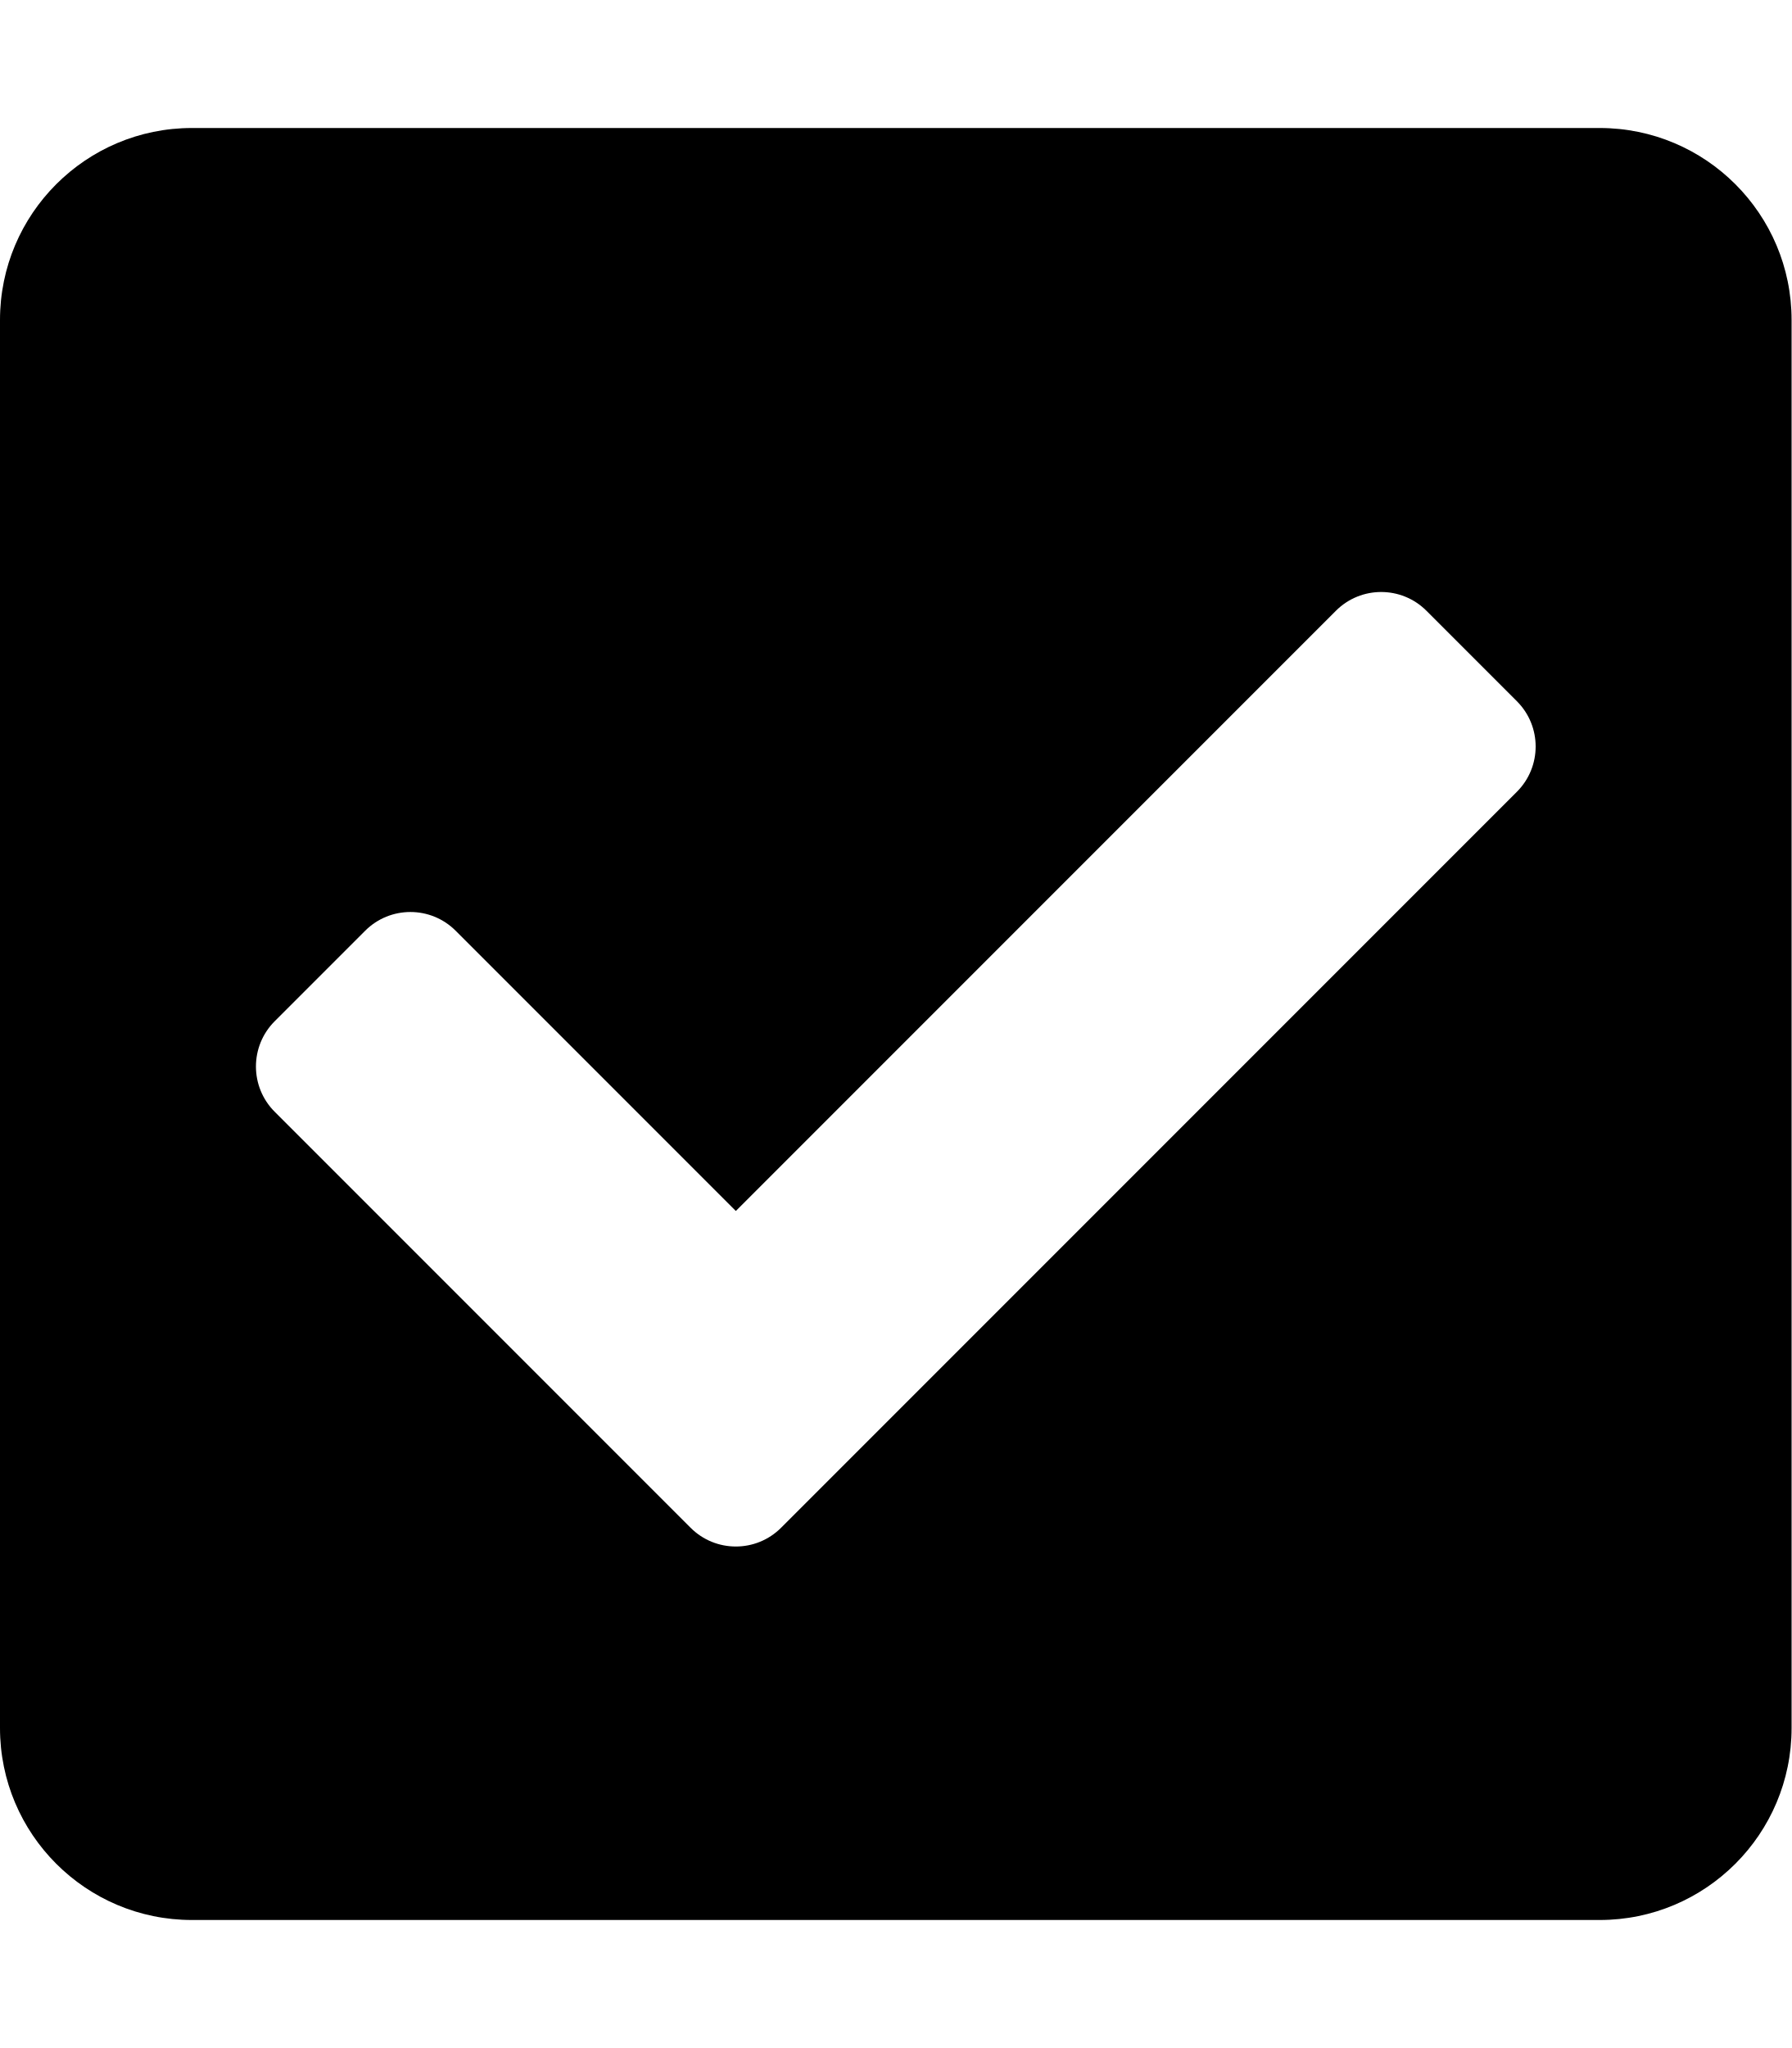
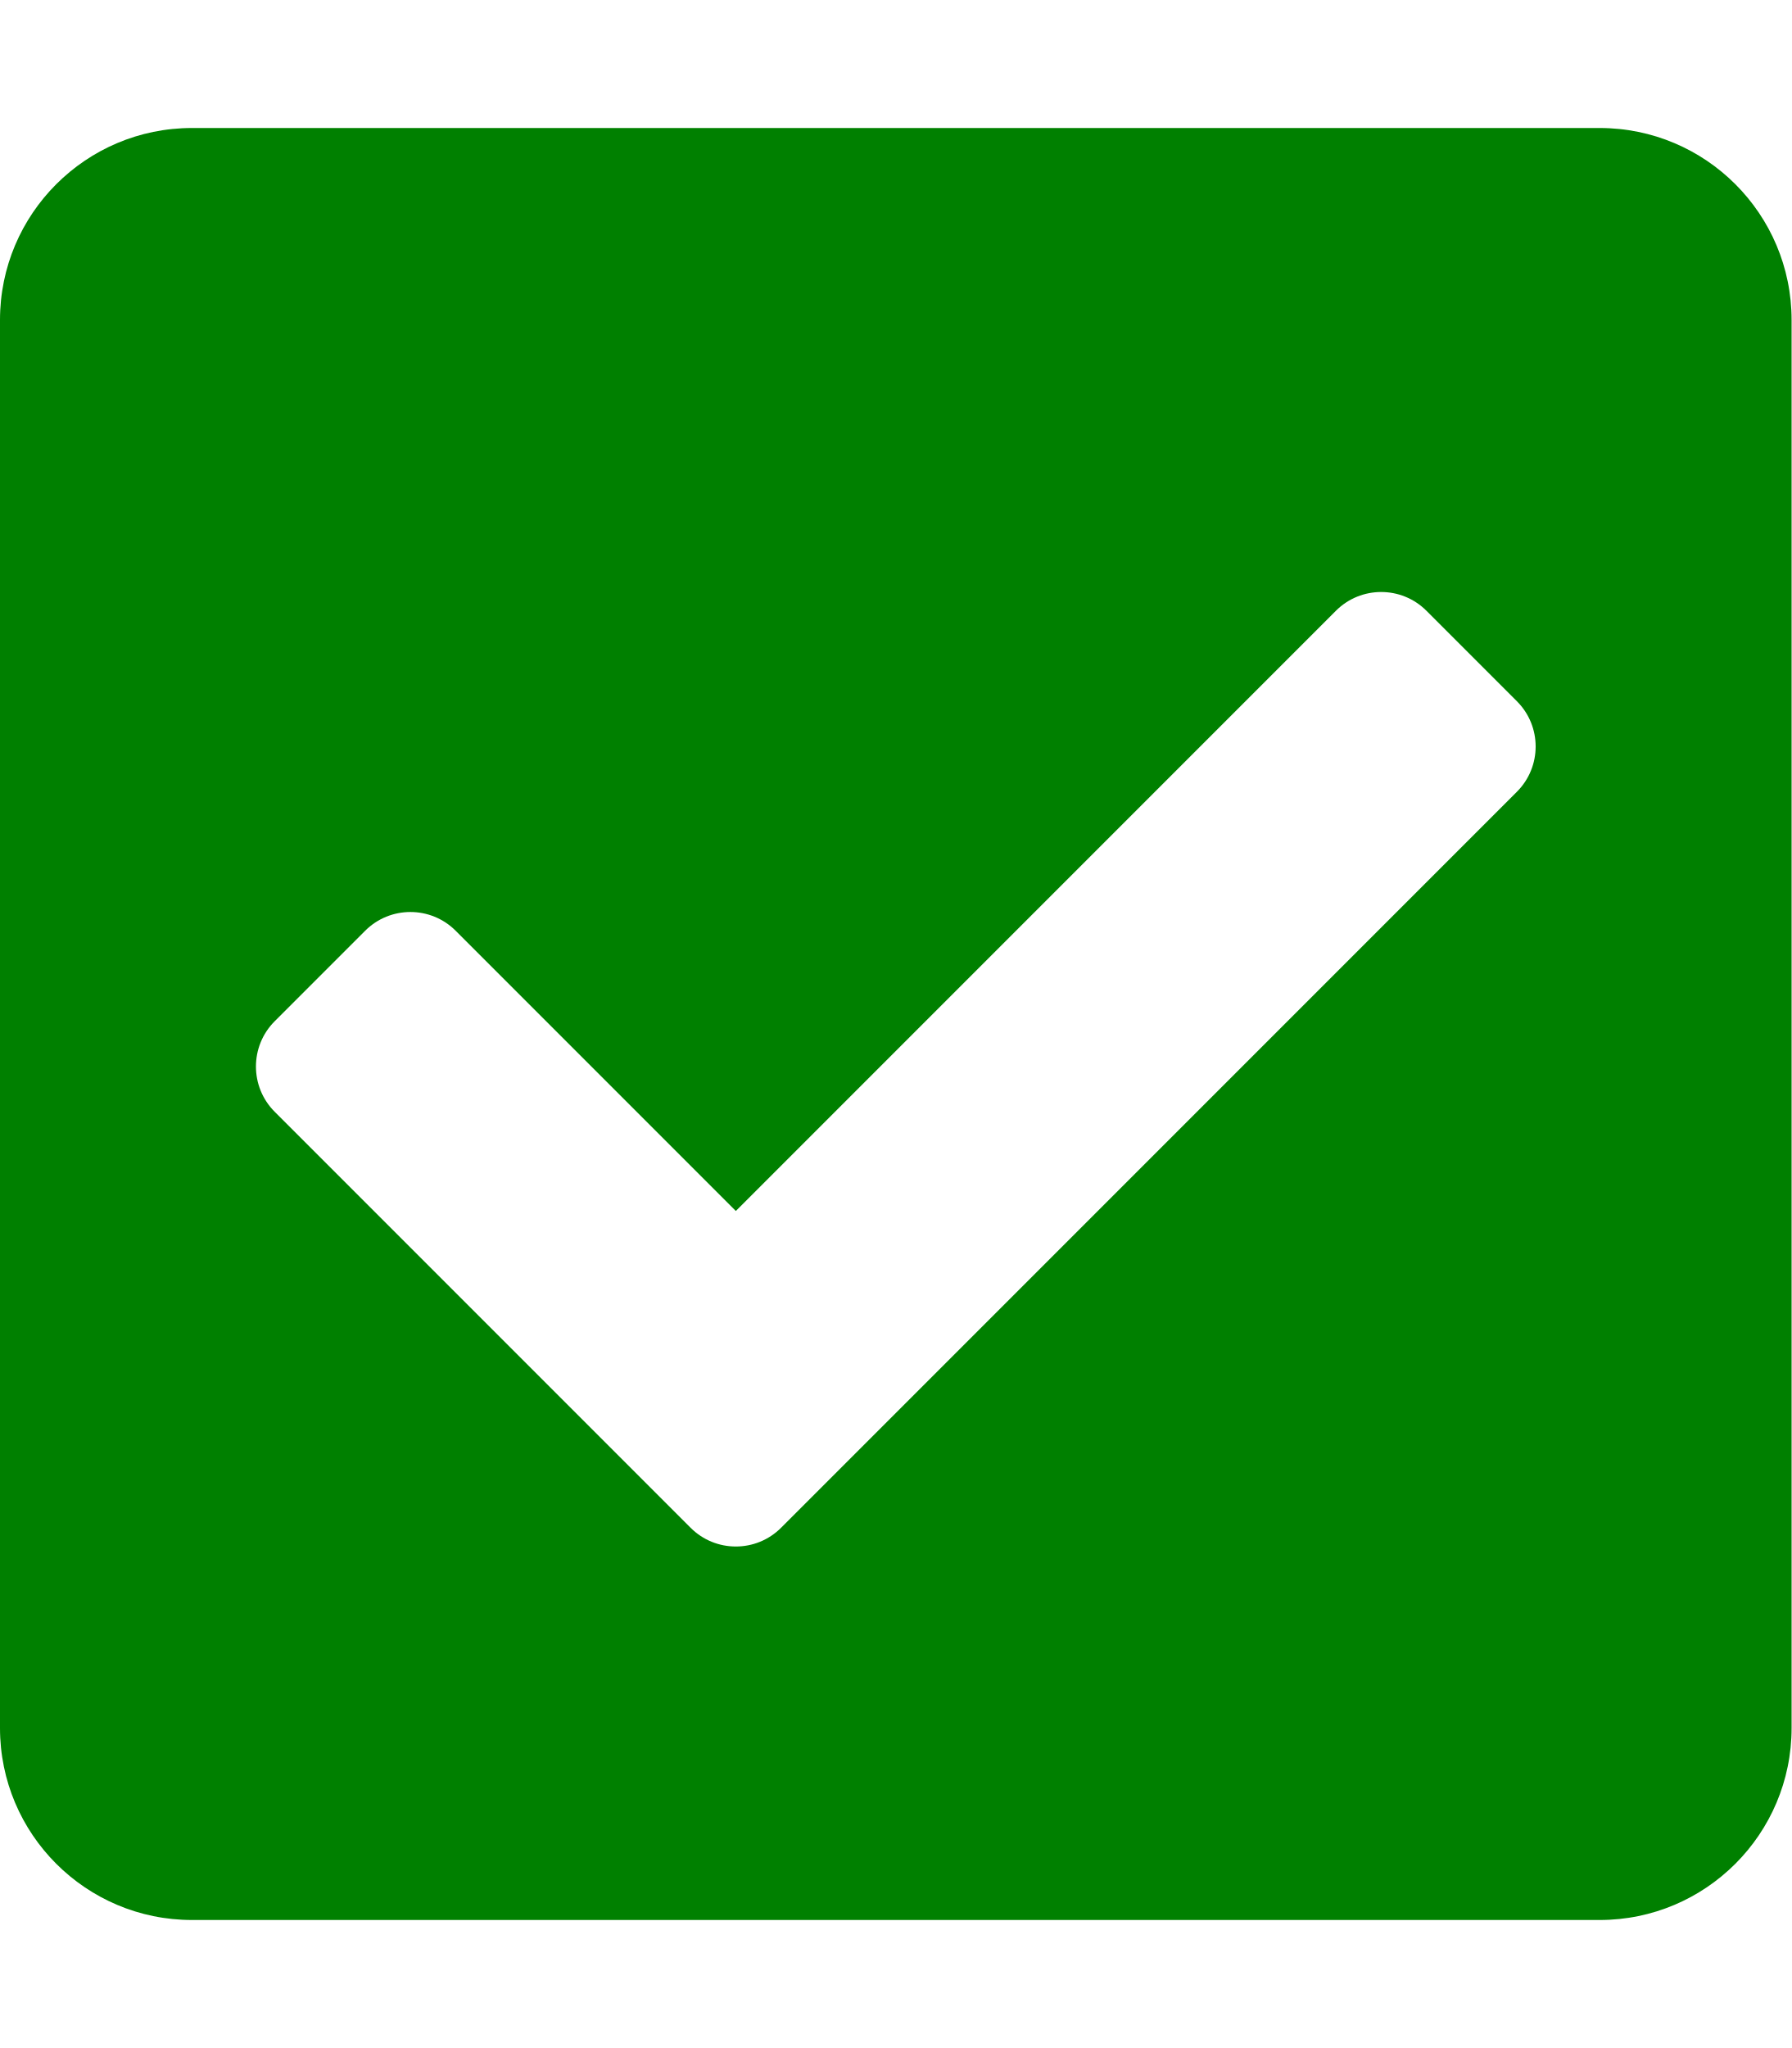
<svg xmlns="http://www.w3.org/2000/svg" aria-hidden="true" focusable="false" data-prefix="fas" data-icon="check-square" class="svg-inline--fa fa-check-square fa-w-14" role="img" viewBox="0 0 448 512">
-   <path fill="currentColor" d="M400 480H48c-26.51 0-48-21.49-48-48V80c0-26.51 21.49-48 48-48h352c26.51 0 48 21.49 48 48v352c0 26.51-21.49 48-48 48zm-204.686-98.059l184-184c6.248-6.248 6.248-16.379 0-22.627l-22.627-22.627c-6.248-6.248-16.379-6.249-22.628 0L184 302.745l-70.059-70.059c-6.248-6.248-16.379-6.248-22.628 0l-22.627 22.627c-6.248 6.248-6.248 16.379 0 22.627l104 104c6.249 6.25 16.379 6.25 22.628.001z" />
+   <path fill="green" d="M400 480H48c-26.51 0-48-21.49-48-48V80c0-26.51 21.49-48 48-48h352c26.51 0 48 21.49 48 48v352c0 26.51-21.49 48-48 48zm-204.686-98.059l184-184c6.248-6.248 6.248-16.379 0-22.627l-22.627-22.627c-6.248-6.248-16.379-6.249-22.628 0L184 302.745l-70.059-70.059c-6.248-6.248-16.379-6.248-22.628 0l-22.627 22.627c-6.248 6.248-6.248 16.379 0 22.627l104 104c6.249 6.25 16.379 6.25 22.628.001z">
+   </path>
</svg>
